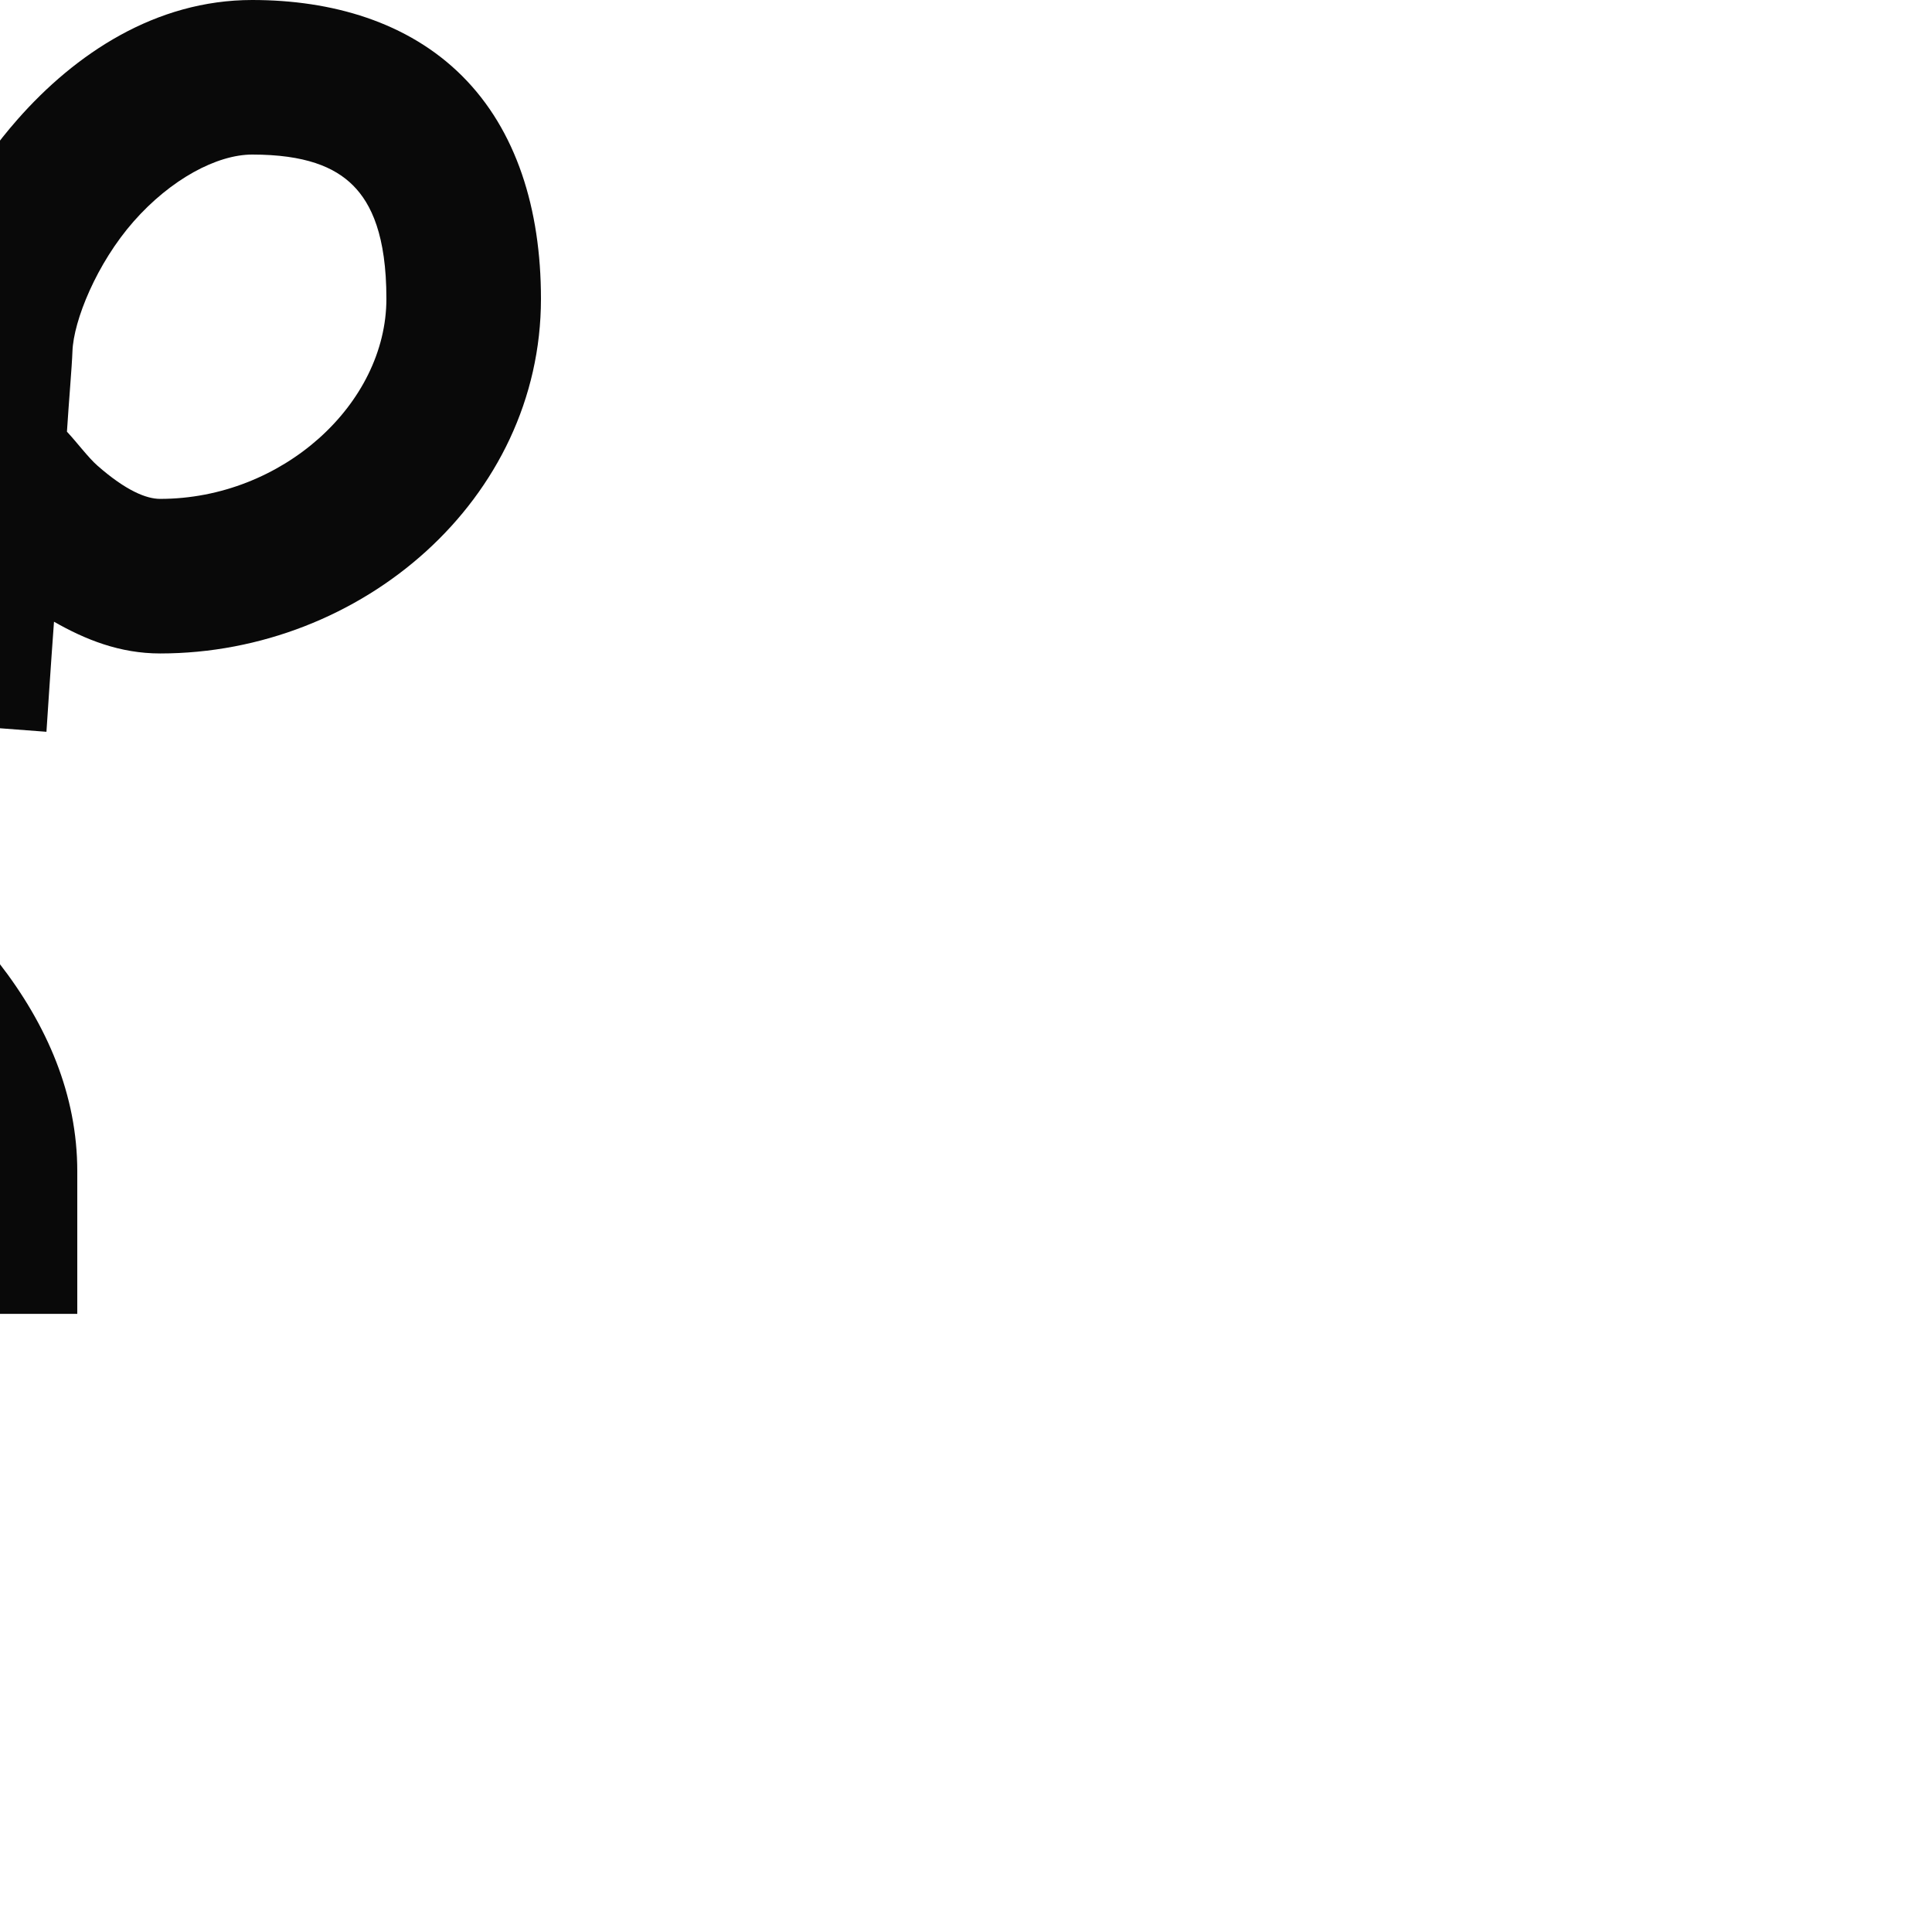
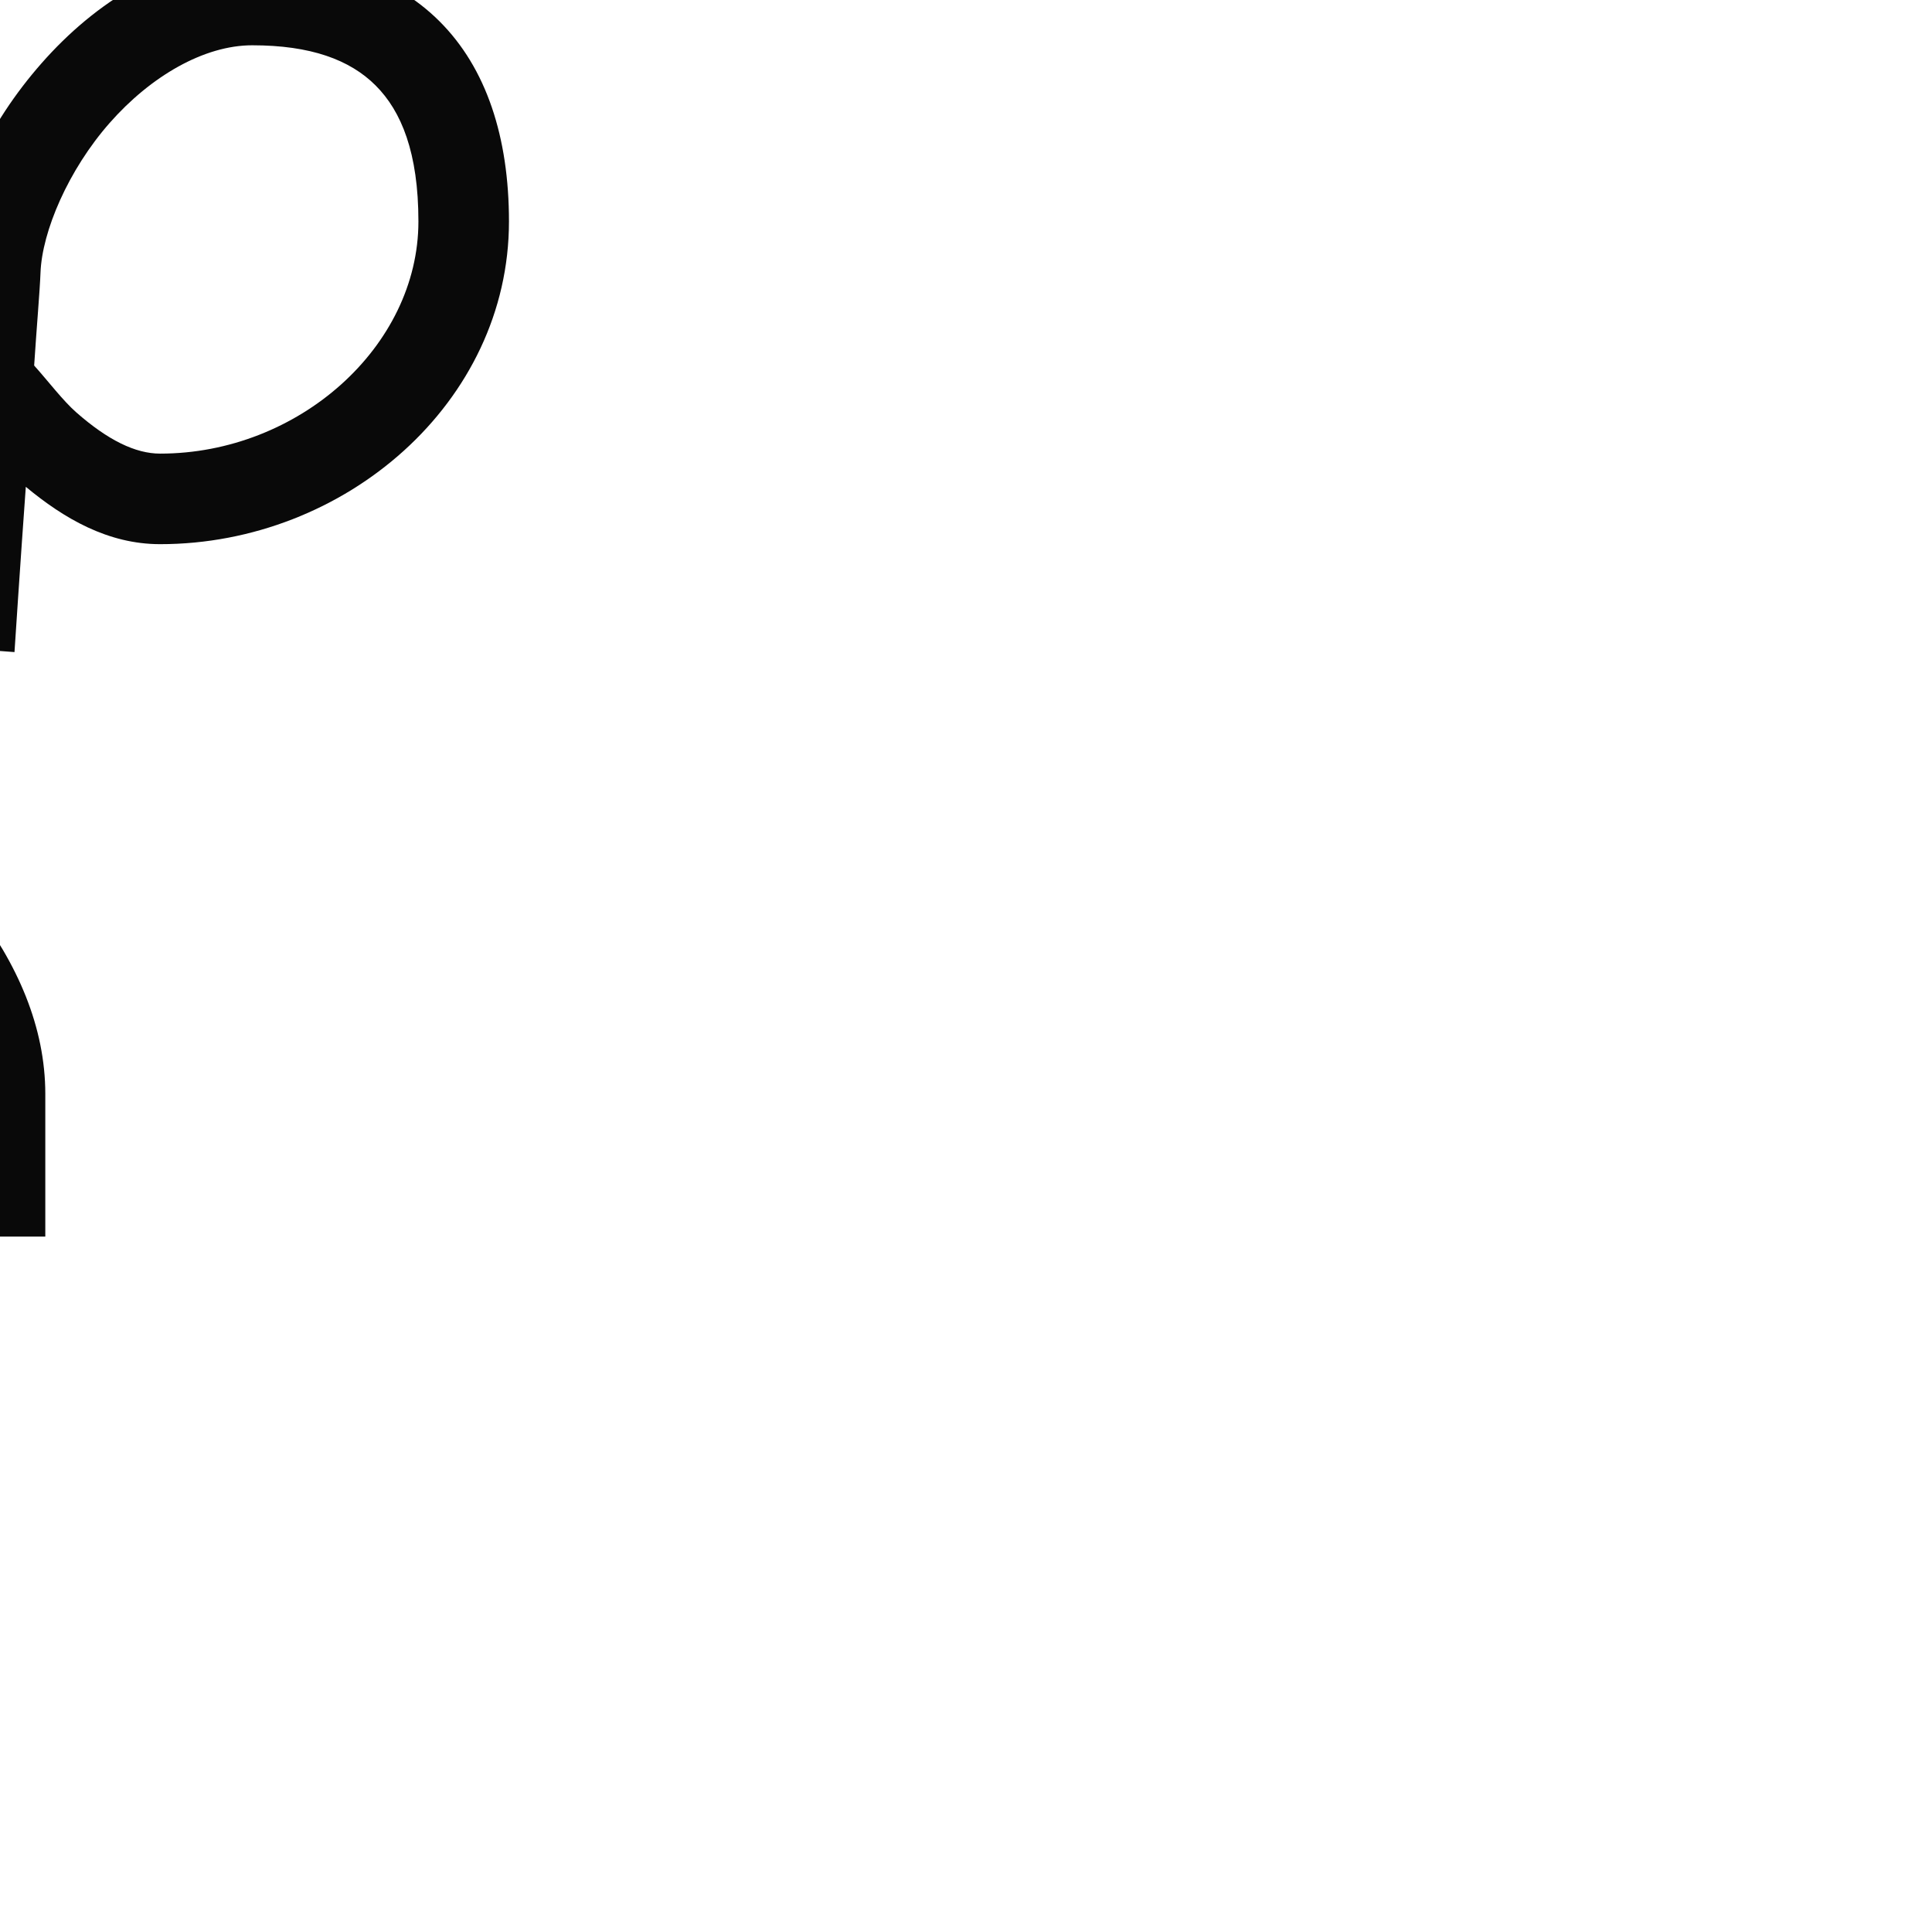
<svg xmlns="http://www.w3.org/2000/svg" width="100" height="100" viewBox="0 0 100 100" version="1.1" id="svg1035">
  <defs id="defs1032" />
  <g id="layer1">
-     <path style="color:#000000;fill:#000000;fill-opacity:0.963;-inkscape-stroke:none" d="M 13.055,0 C 8.041,0 3.883,2.8 0.912,6.176 -1.233,8.613 -2.859,11.414 -3.672,14.393 -4.346,13.662 -4.897,12.863 -5.643,12.195 -7.823,10.242 -10.575,8.463 -14.027,8.463 c -4.48,0 -8.107,2.745 -10.402,6.082 C -26.725,17.882 -28,21.999 -28,26.23 c 0,8.35 4.822,16.176 13.846,21.865 C -7.79,52.109 -4,57.579 -4,60.627 v 7.377 H 4 V 60.627 C 4,52.714 -2.209,46.169 -9.887,41.328 -17.333,36.633 -20,31.687 -20,26.23 c 0,-2.528 0.885,-5.295 2.162,-7.152 1.278,-1.857 2.636,-2.615 3.811,-2.615 0.586,0 1.594,0.39 3.047,1.691 1.453,1.301 3.129,3.333 4.895,5.508 0.428,0.528 0.893,1.068 1.336,1.605 -0.383,5.5 -0.826,12.006 -0.826,12.006 l 7.979,0.604 c 0,0 0.244,-3.727 0.391,-5.697 1.628,0.929 3.406,1.643 5.494,1.643 C 18.709,33.822 28,25.854 28,15.463 28,10.814 26.728,6.733 23.92,3.932 21.112,1.13 17.169,0 13.055,0 Z m 0,8 C 15.789,8 17.317,8.643 18.27,9.594 19.222,10.544 20,12.194 20,15.463 c 0,5.446 -5.394,10.359 -11.713,10.359 -0.71,0 -1.764,-0.421 -3.242,-1.719 C 4.57,23.687 3.977,22.89 3.465,22.344 3.568,20.718 3.72,19.014 3.75,18.184 3.807,16.594 5.003,13.637 6.918,11.461 8.833,9.285 11.221,8 13.055,8 Z" id="path1667" />
+     <path style="color:#000000;fill:#000000;fill-opacity:0.963;-inkscape-stroke:none" d="m 13.055,-2.344 c -4.356,0 -8.148,2.486 -10.9,5.613 -2.752,3.127 -4.61,6.959 -4.744,10.686 -6.163e-4,0.017 -0.007,0.088 -0.008,0.105 C -3.928,12.445 -5.238,10.78 -6.746,9.43 -8.776,7.611 -11.169,6.119 -14.027,6.119 c -3.796,0 -6.953,2.333 -9.037,5.363 -2.084,3.03 -3.279,6.869 -3.279,10.748 0,7.751 4.375,14.981 13.072,20.465 6.637,4.184 10.928,9.876 10.928,13.932 v 7.377 h 4.688 v -7.377 c 0,-6.906 -5.709,-13.229 -13.115,-17.898 -7.773,-4.901 -10.885,-10.442 -10.885,-16.498 0,-2.881 0.965,-5.928 2.453,-8.092 1.488,-2.164 3.317,-3.332 5.176,-3.332 1.179,0 2.549,0.677 4.152,2.113 1.603,1.436 3.31,3.526 5.074,5.699 0.548,0.675 1.193,1.266 1.758,1.941 -0.394,5.733 -0.881,12.838 -0.881,12.838 L 0.75,33.752 c 0,0 0.315,-4.838 0.586,-8.555 1.978,1.643 4.252,2.969 6.951,2.969 9.573,0 18.057,-7.336 18.057,-16.703 C 26.344,7.099 25.174,3.522 22.75,1.104 20.326,-1.315 16.883,-2.344 13.055,-2.344 Z m 0,4.688 c 3.02,0 5.048,0.744 6.385,2.078 1.337,1.334 2.217,3.486 2.217,7.041 0,6.469 -6.201,12.016 -13.369,12.016 -1.283,0 -2.703,-0.697 -4.336,-2.131 C 3.253,20.735 2.493,19.725 1.768,18.92 1.895,16.966 2.063,15.035 2.096,14.125 2.173,11.978 3.54,8.79 5.674,6.365 7.807,3.941 10.562,2.344 13.055,2.344 Z" id="path1667" />
  </g>
</svg>
